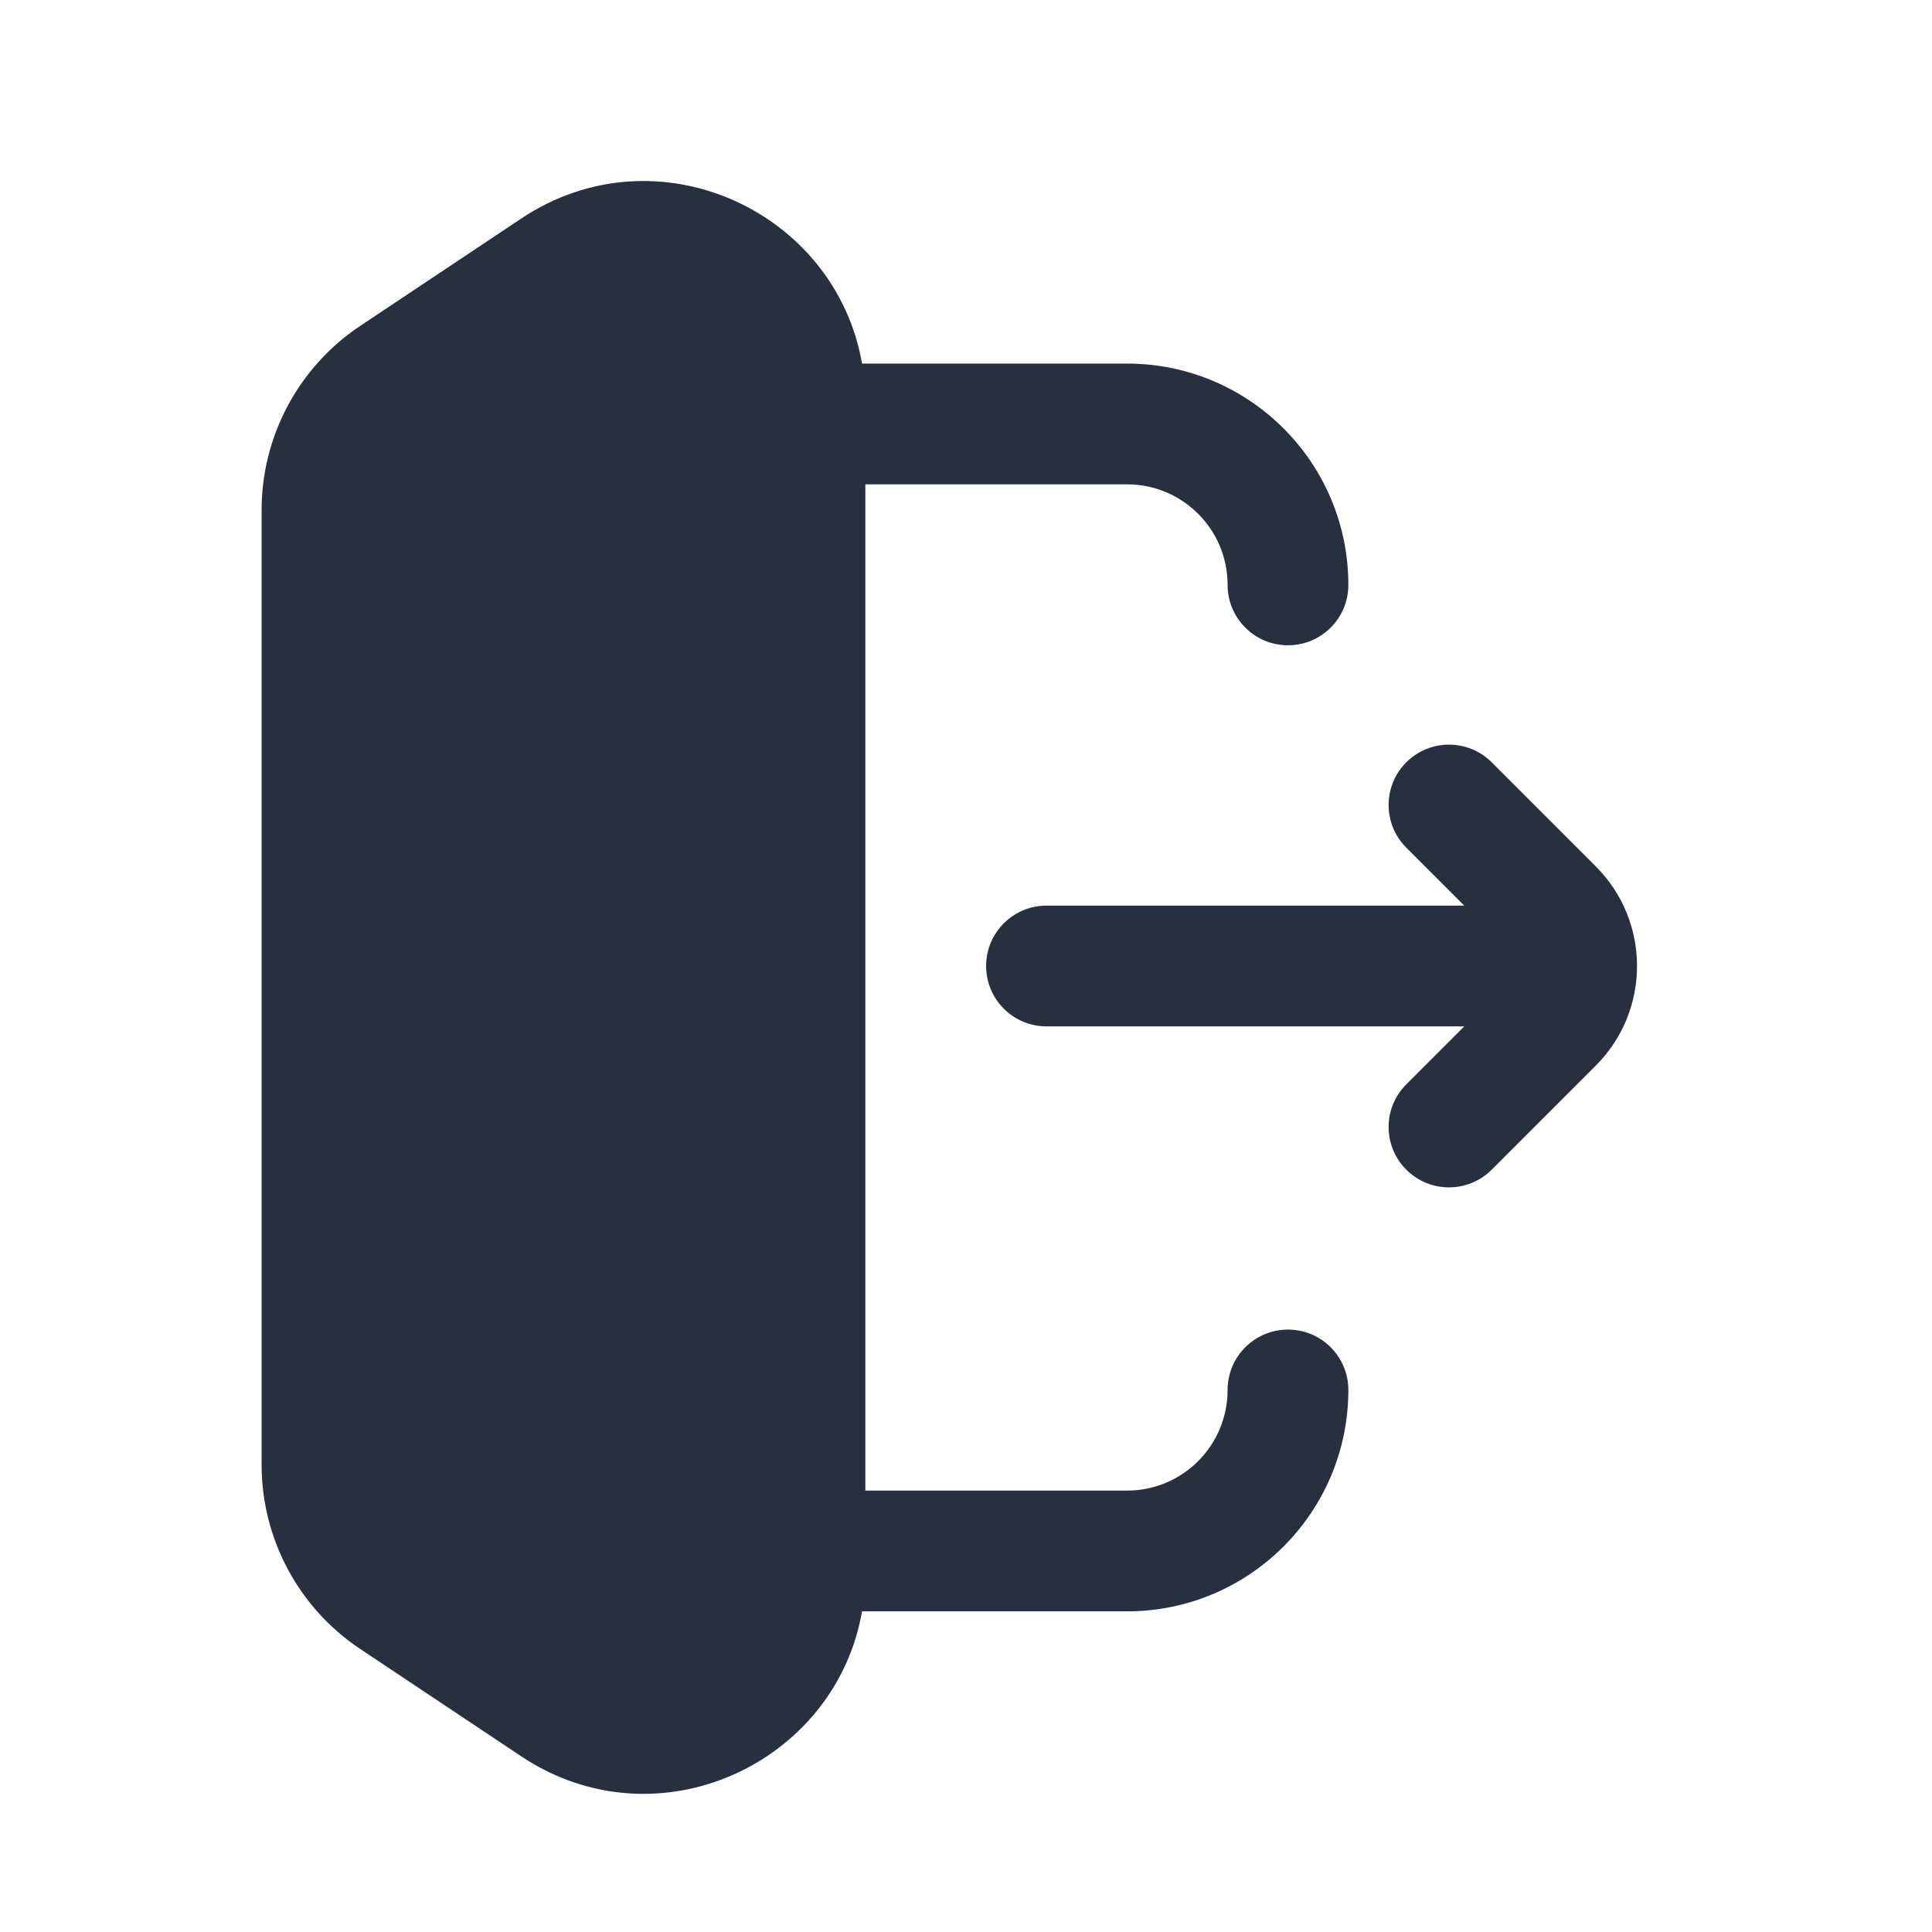
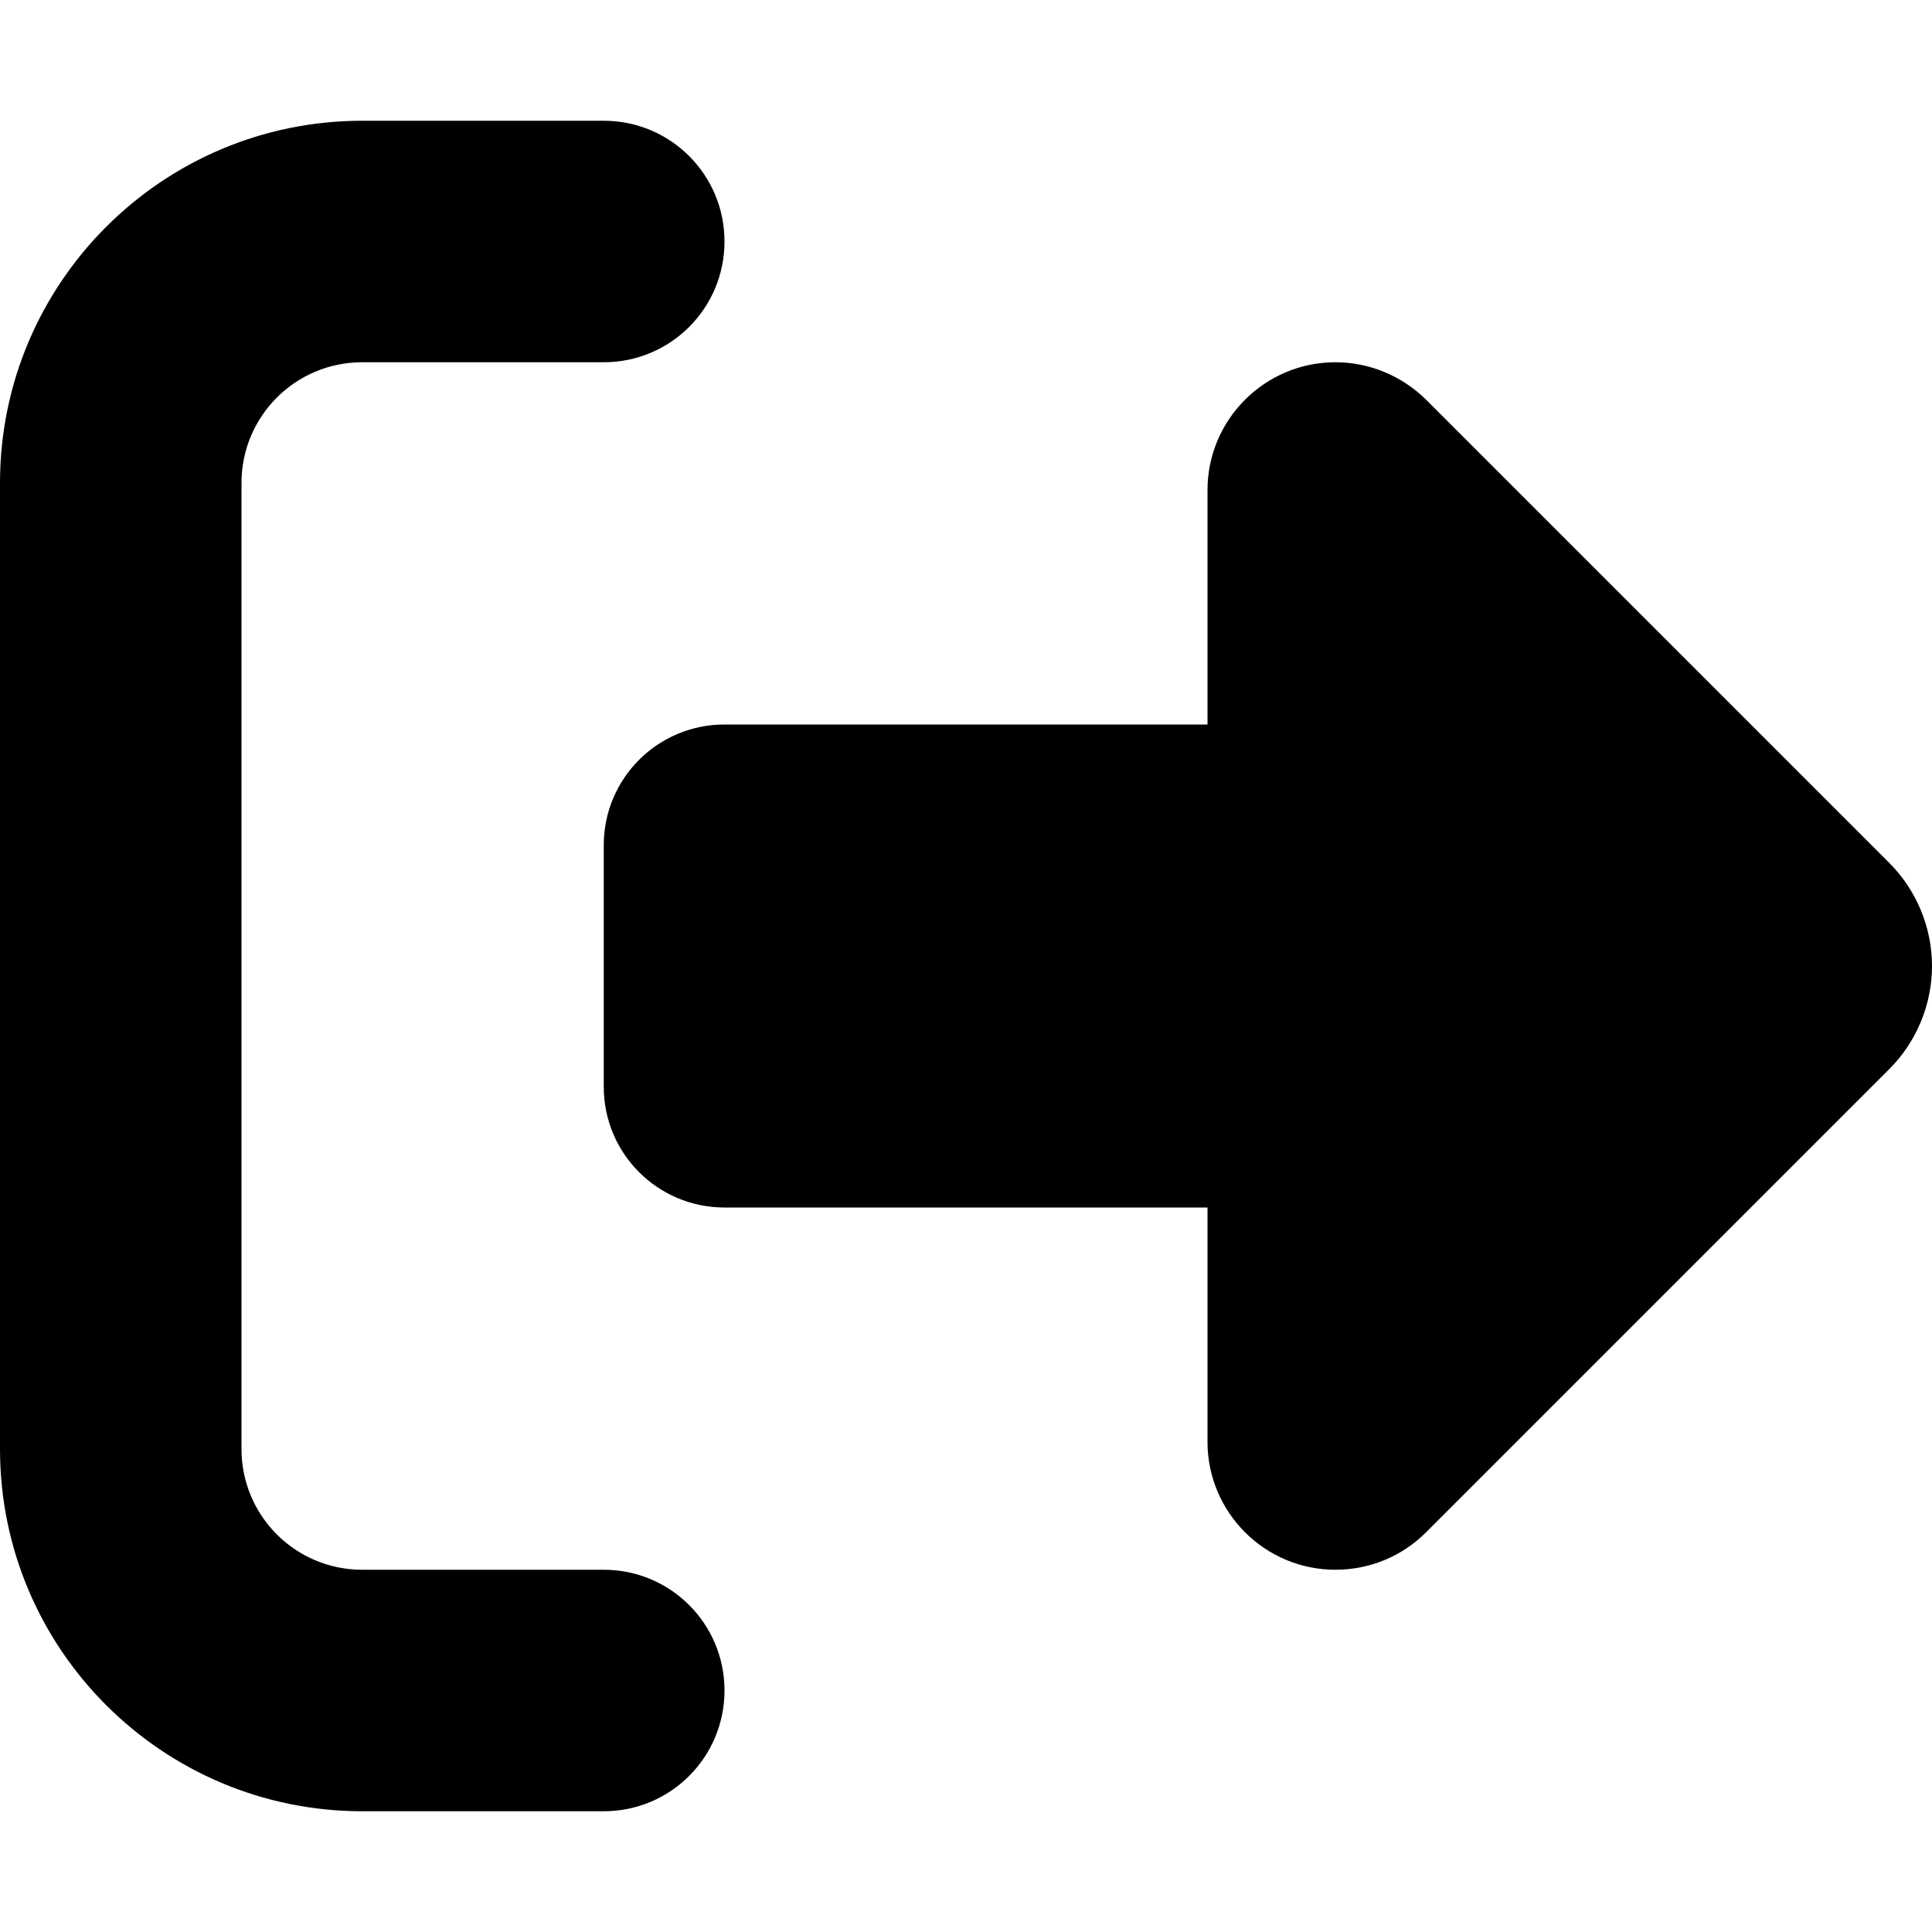
- <svg xmlns="http://www.w3.org/2000/svg" width="32" height="32" viewBox="0 0 32 32" fill="none">
-   <path fill-rule="evenodd" clip-rule="evenodd" d="M8.633 3.62C10.883 2.12 13.84 3.495 14.278 6.022H18.667C20.692 6.022 22.333 7.663 22.333 9.688C22.333 10.241 21.886 10.688 21.333 10.688C20.781 10.688 20.333 10.241 20.333 9.688C20.333 8.768 19.587 8.022 18.667 8.022H14.333V24.689H18.667C19.587 24.689 20.333 23.942 20.333 23.022C20.333 22.47 20.781 22.022 21.333 22.022C21.886 22.022 22.333 22.47 22.333 23.022C22.333 25.047 20.692 26.689 18.667 26.689H14.278C13.84 29.215 10.883 30.59 8.633 29.09L5.966 27.312C4.946 26.632 4.333 25.487 4.333 24.261V8.449C4.333 7.223 4.946 6.078 5.966 5.398L8.633 3.62ZM23.293 19.374C22.902 18.983 22.902 18.35 23.293 17.96L24.253 17L17.333 17C16.781 17 16.333 16.552 16.333 16C16.333 15.448 16.781 15 17.333 15L24.253 15L23.293 14.04C22.902 13.65 22.902 13.017 23.293 12.626C23.683 12.236 24.317 12.236 24.707 12.626L26.431 14.35C27.342 15.261 27.342 16.739 26.431 17.65L24.707 19.374C24.317 19.764 23.683 19.764 23.293 19.374Z" fill="#28303F" />
+ <svg xmlns="http://www.w3.org/2000/svg" viewBox="0 0 512 512">
+   <path d="M377.9 105.9L500.7 228.7c7.2 7.2 11.3 17.1 11.3 27.3s-4.1 20.1-11.3 27.3L377.9 406.1c-6.4 6.4-15 9.9-24 9.9c-18.7 0-33.9-15.2-33.9-33.9l0-62.1-128 0c-17.7 0-32-14.3-32-32l0-64c0-17.7 14.3-32 32-32l128 0 0-62.1c0-18.7 15.2-33.9 33.9-33.9c9 0 17.6 3.6 24 9.9zM160 96L96 96c-17.7 0-32 14.3-32 32l0 256c0 17.7 14.3 32 32 32l64 0c17.7 0 32 14.3 32 32s-14.3 32-32 32l-64 0c-53 0-96-43-96-96L0 128C0 75 43 32 96 32l64 0c17.7 0 32 14.3 32 32s-14.3 32-32 32z" />
</svg>
